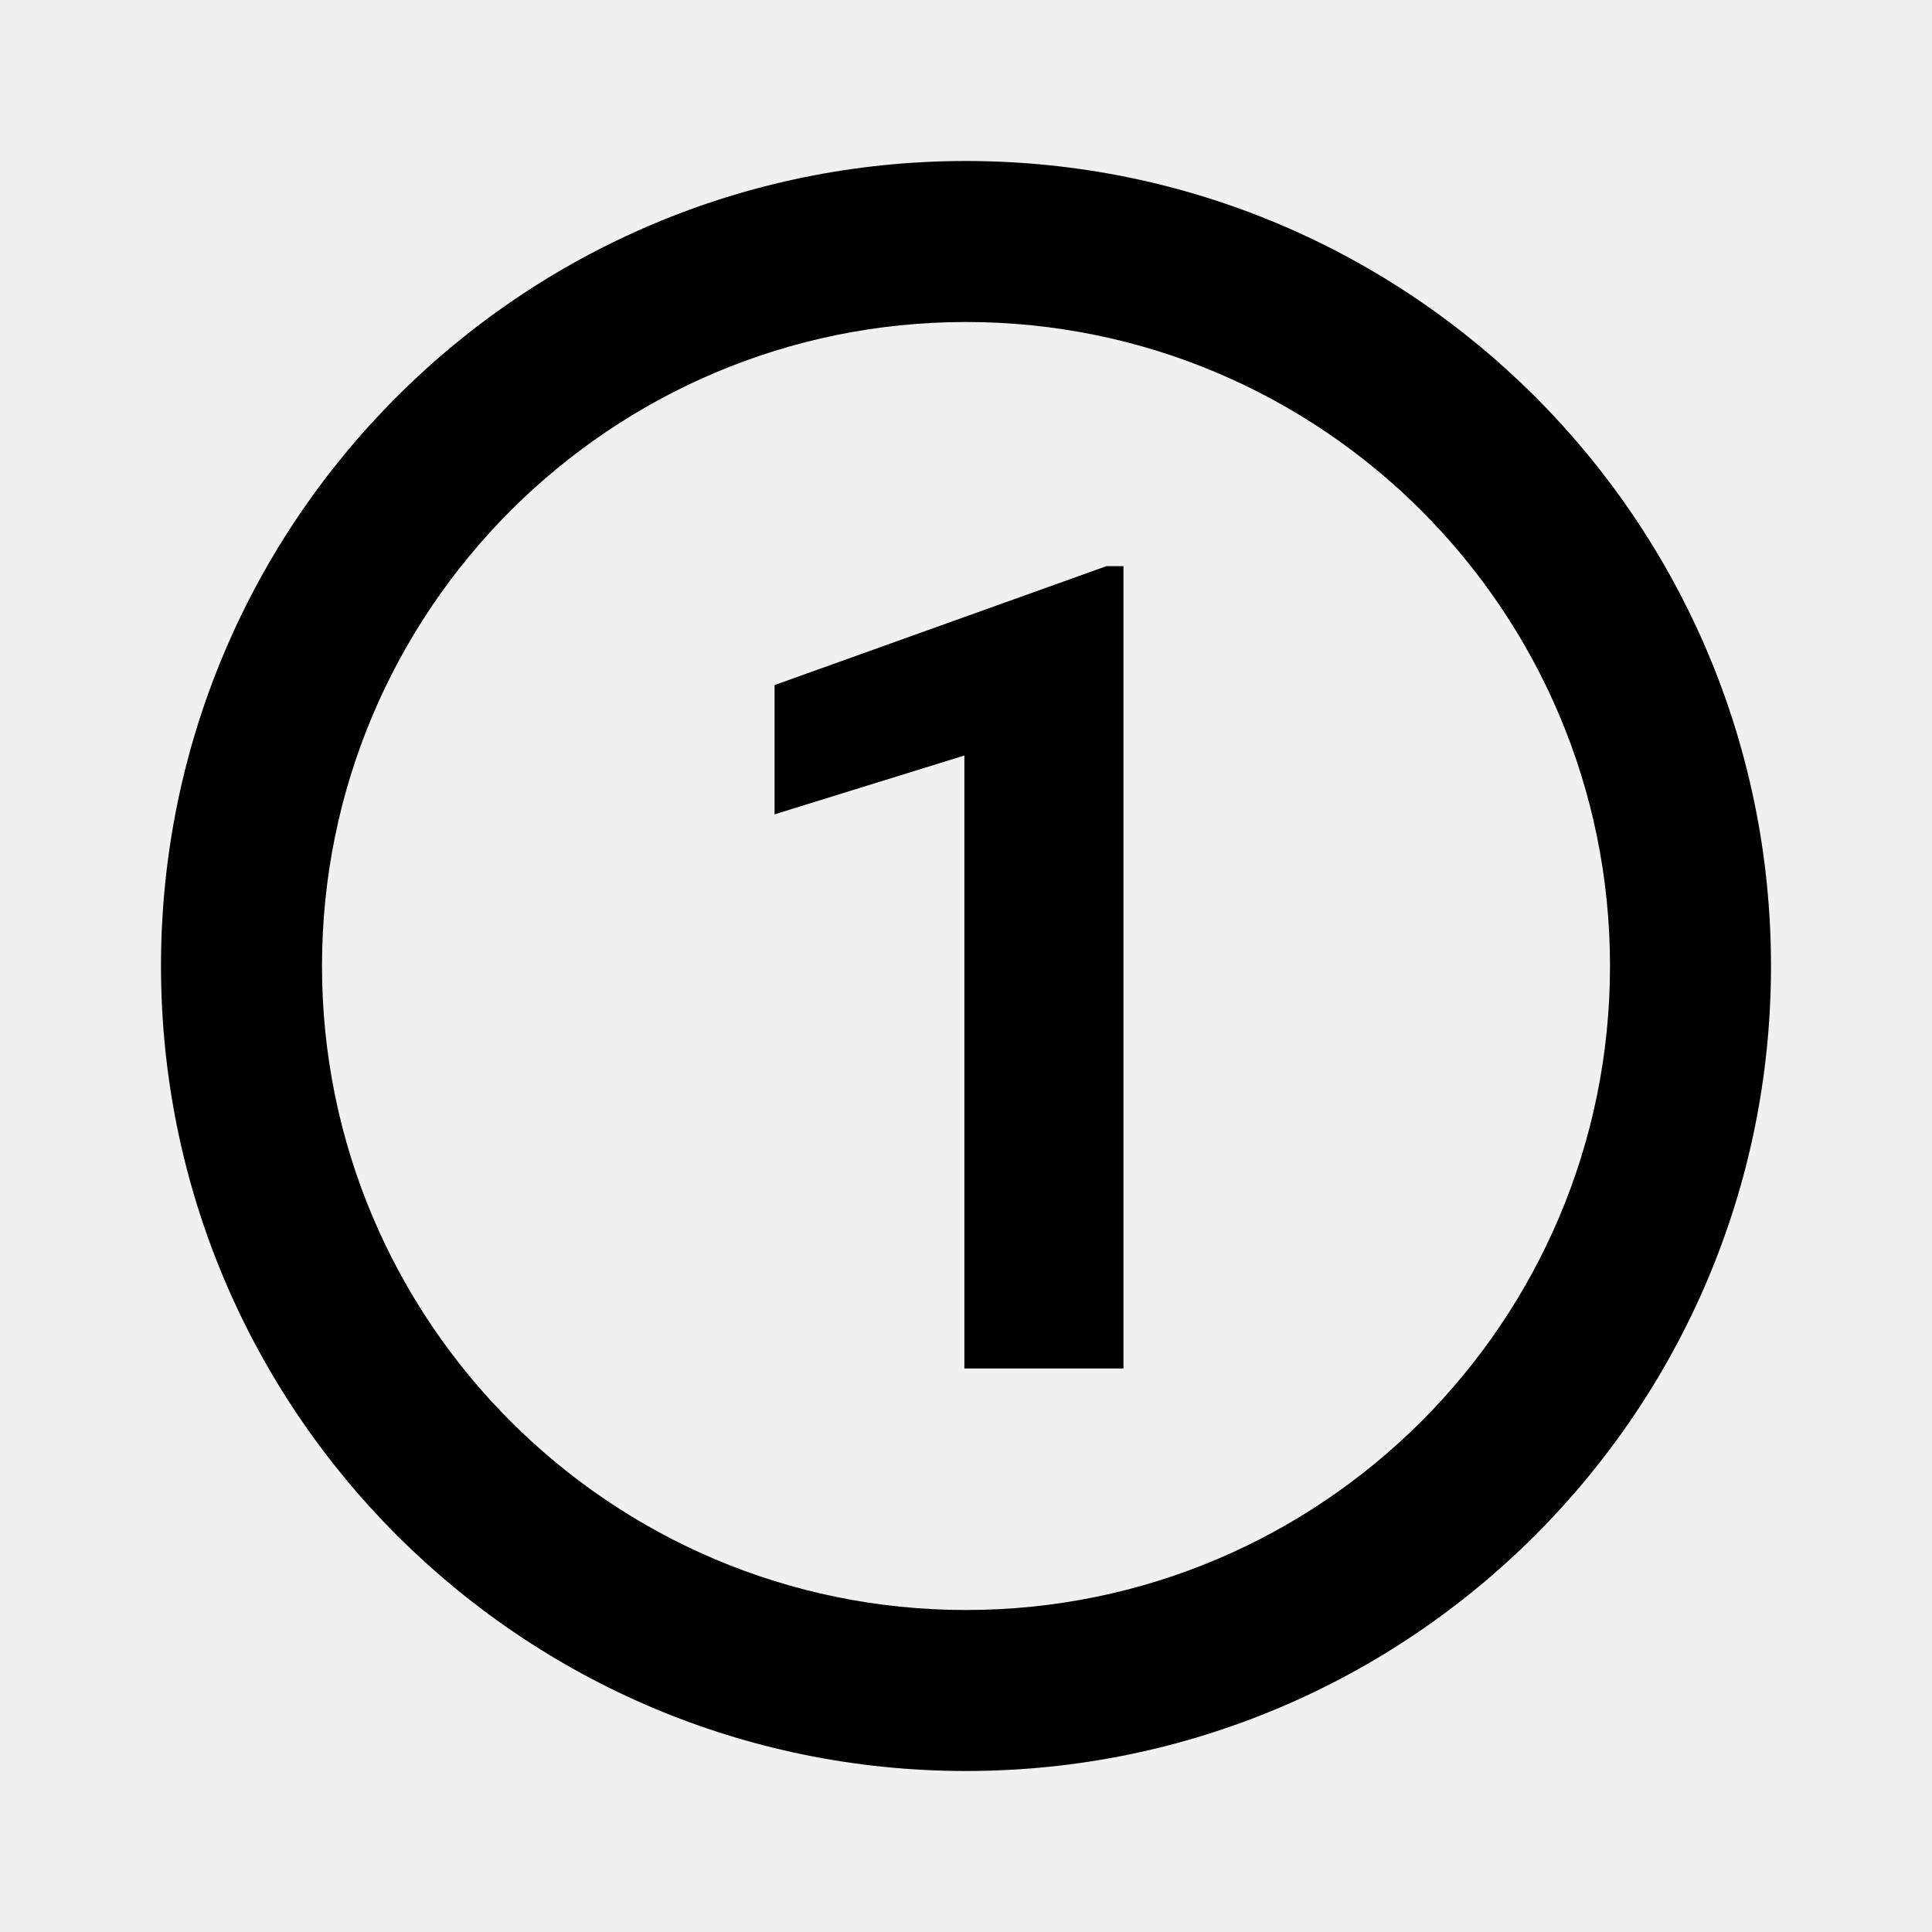
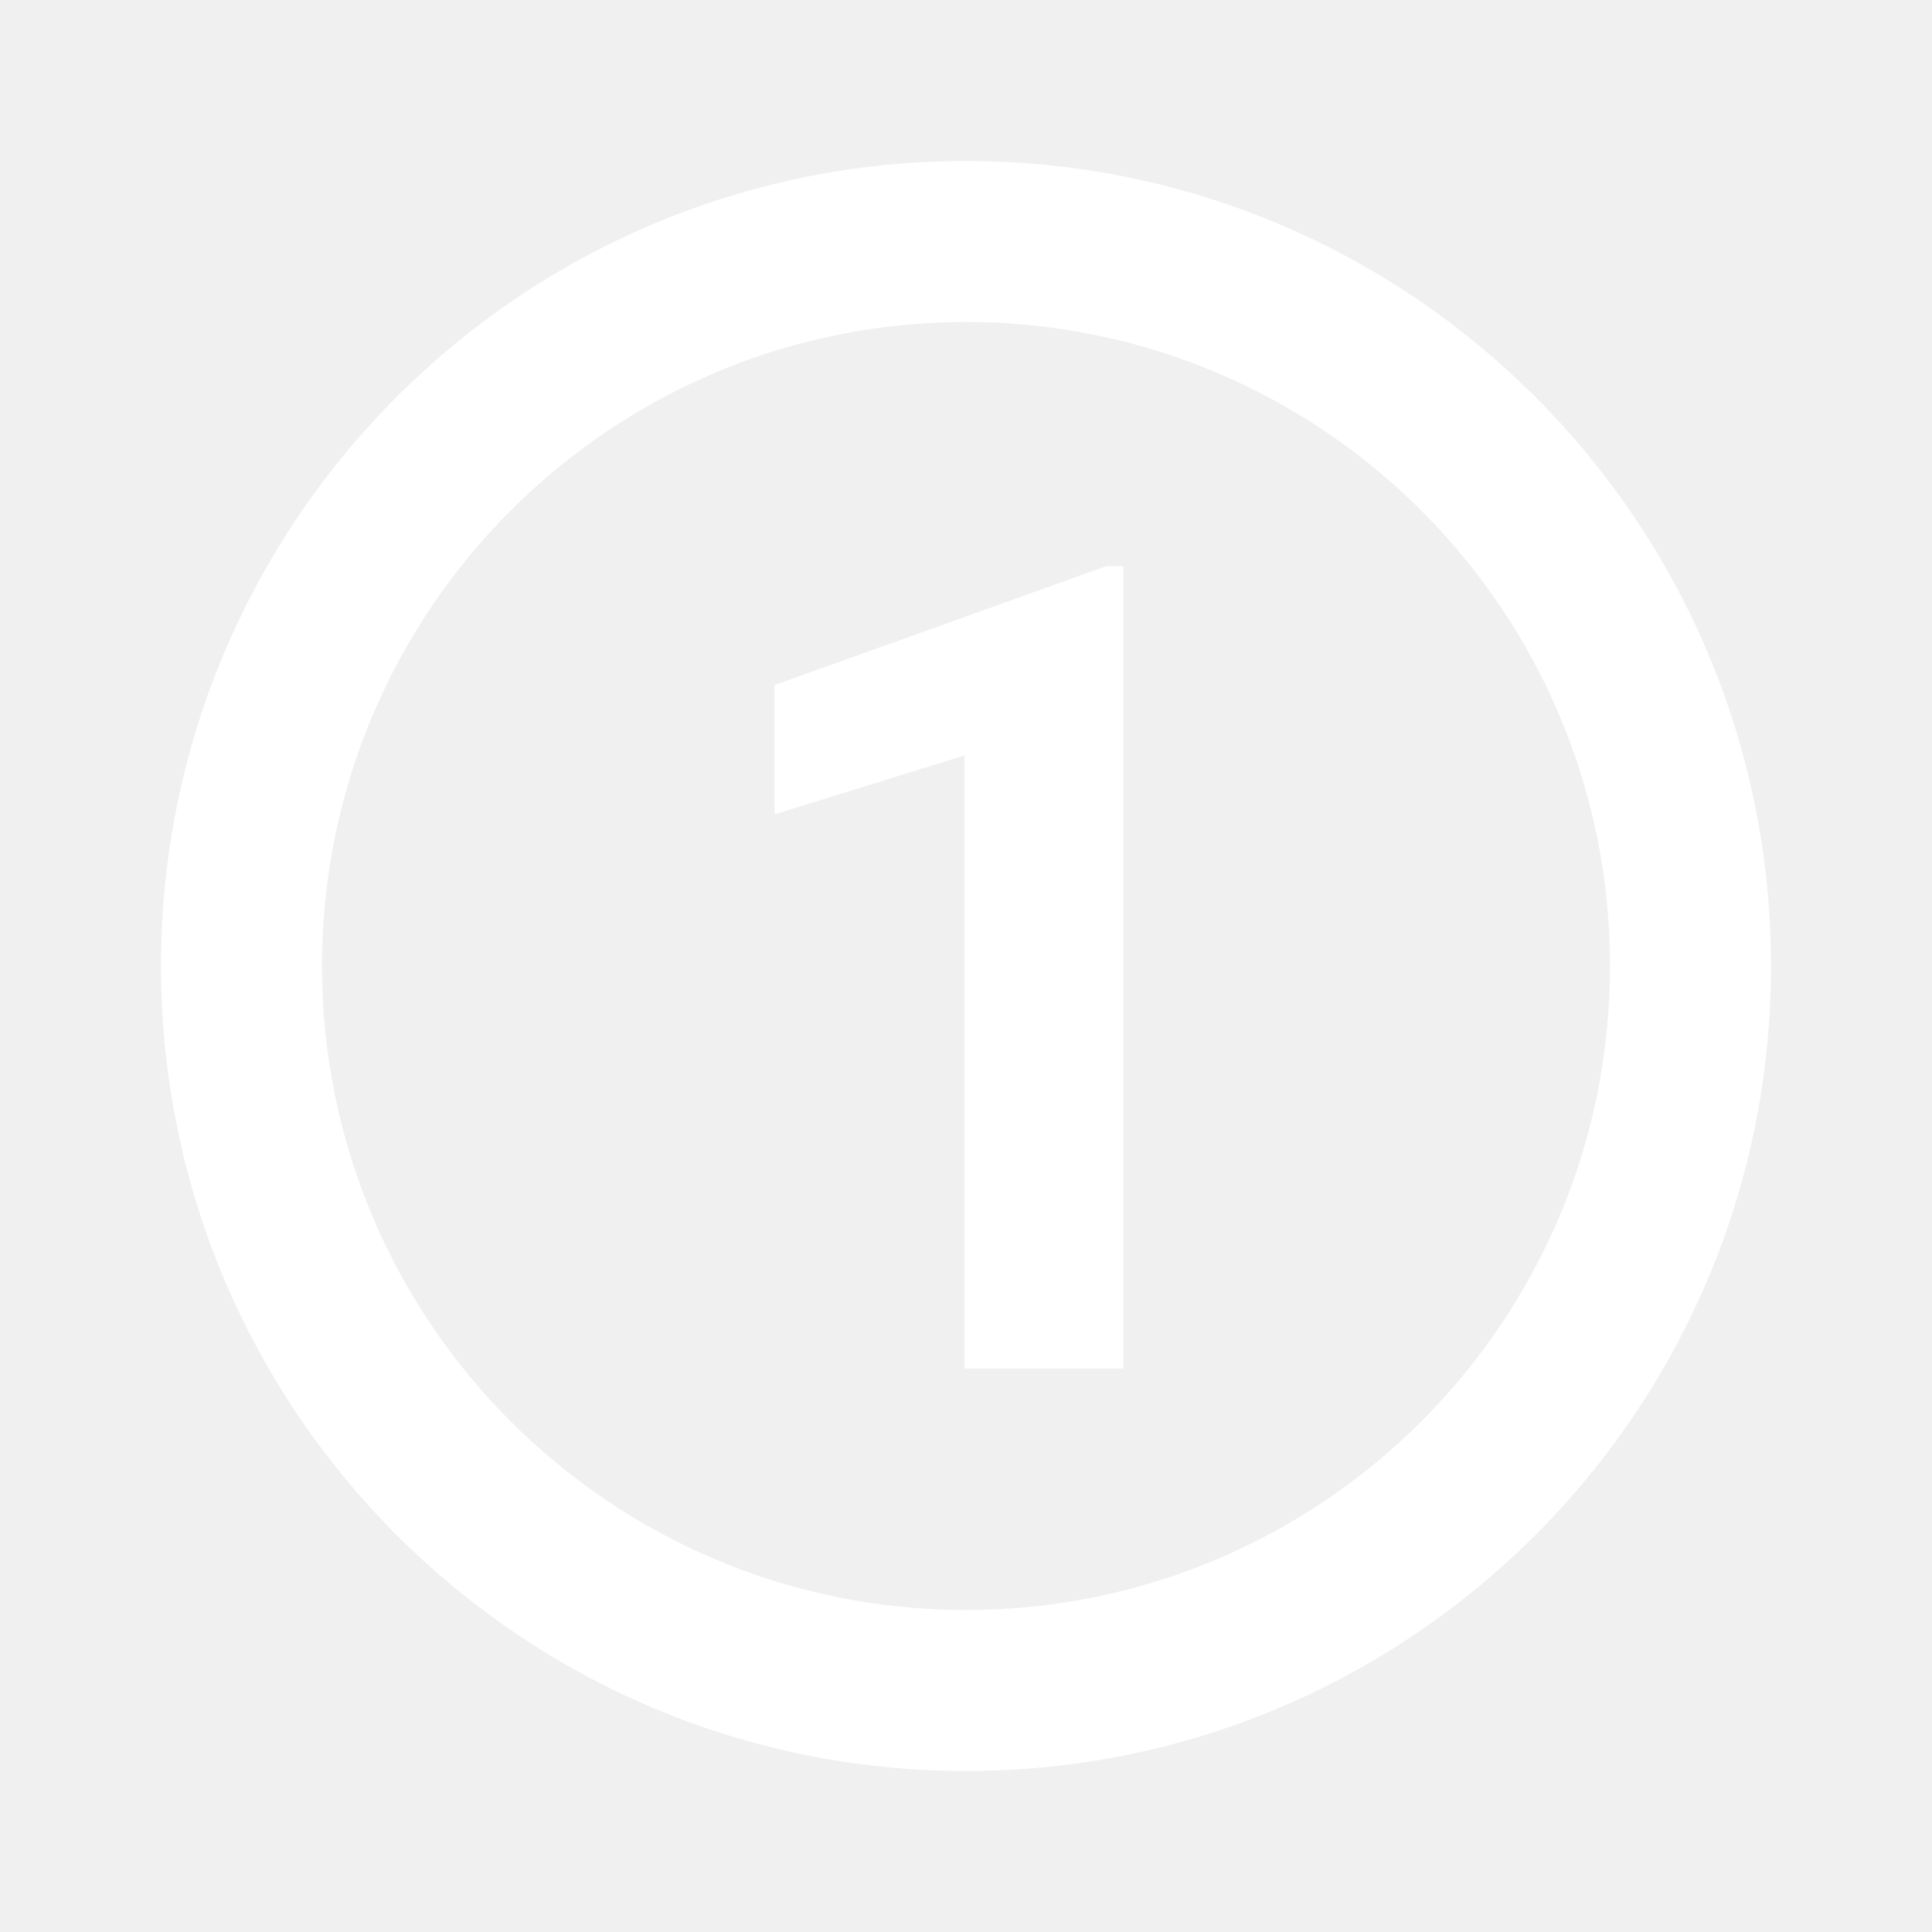
<svg xmlns="http://www.w3.org/2000/svg" width="800px" height="800px" viewBox="0 0 24 24" fill="none">
-   <path d="M11.98 17H13.956V7.033H13.744L9.622 8.51V10.116L11.98 9.385V17Z" fill="#000000" />
-   <path fill-rule="evenodd" clip-rule="evenodd" d="M22 12C22 17.523 17.523 22 12 22C6.477 22 2 17.523 2 12C2 6.477 6.477 2 12 2C17.523 2 22 6.477 22 12ZM20 12C20 16.418 16.418 20 12 20C7.582 20 4 16.418 4 12C4 7.582 7.582 4 12 4C16.418 4 20 7.582 20 12Z" fill="#000000" />
+   <path d="M11.98 17H13.956V7.033H13.744L9.622 8.51V10.116L11.98 9.385V17Z" fill="#ffffff" />
+   <path fill-rule="evenodd" clip-rule="evenodd" d="M22 12C22 17.523 17.523 22 12 22C6.477 22 2 17.523 2 12C2 6.477 6.477 2 12 2C17.523 2 22 6.477 22 12ZM20 12C20 16.418 16.418 20 12 20C7.582 20 4 16.418 4 12C4 7.582 7.582 4 12 4C16.418 4 20 7.582 20 12Z" fill="#ffffff" />
</svg>
